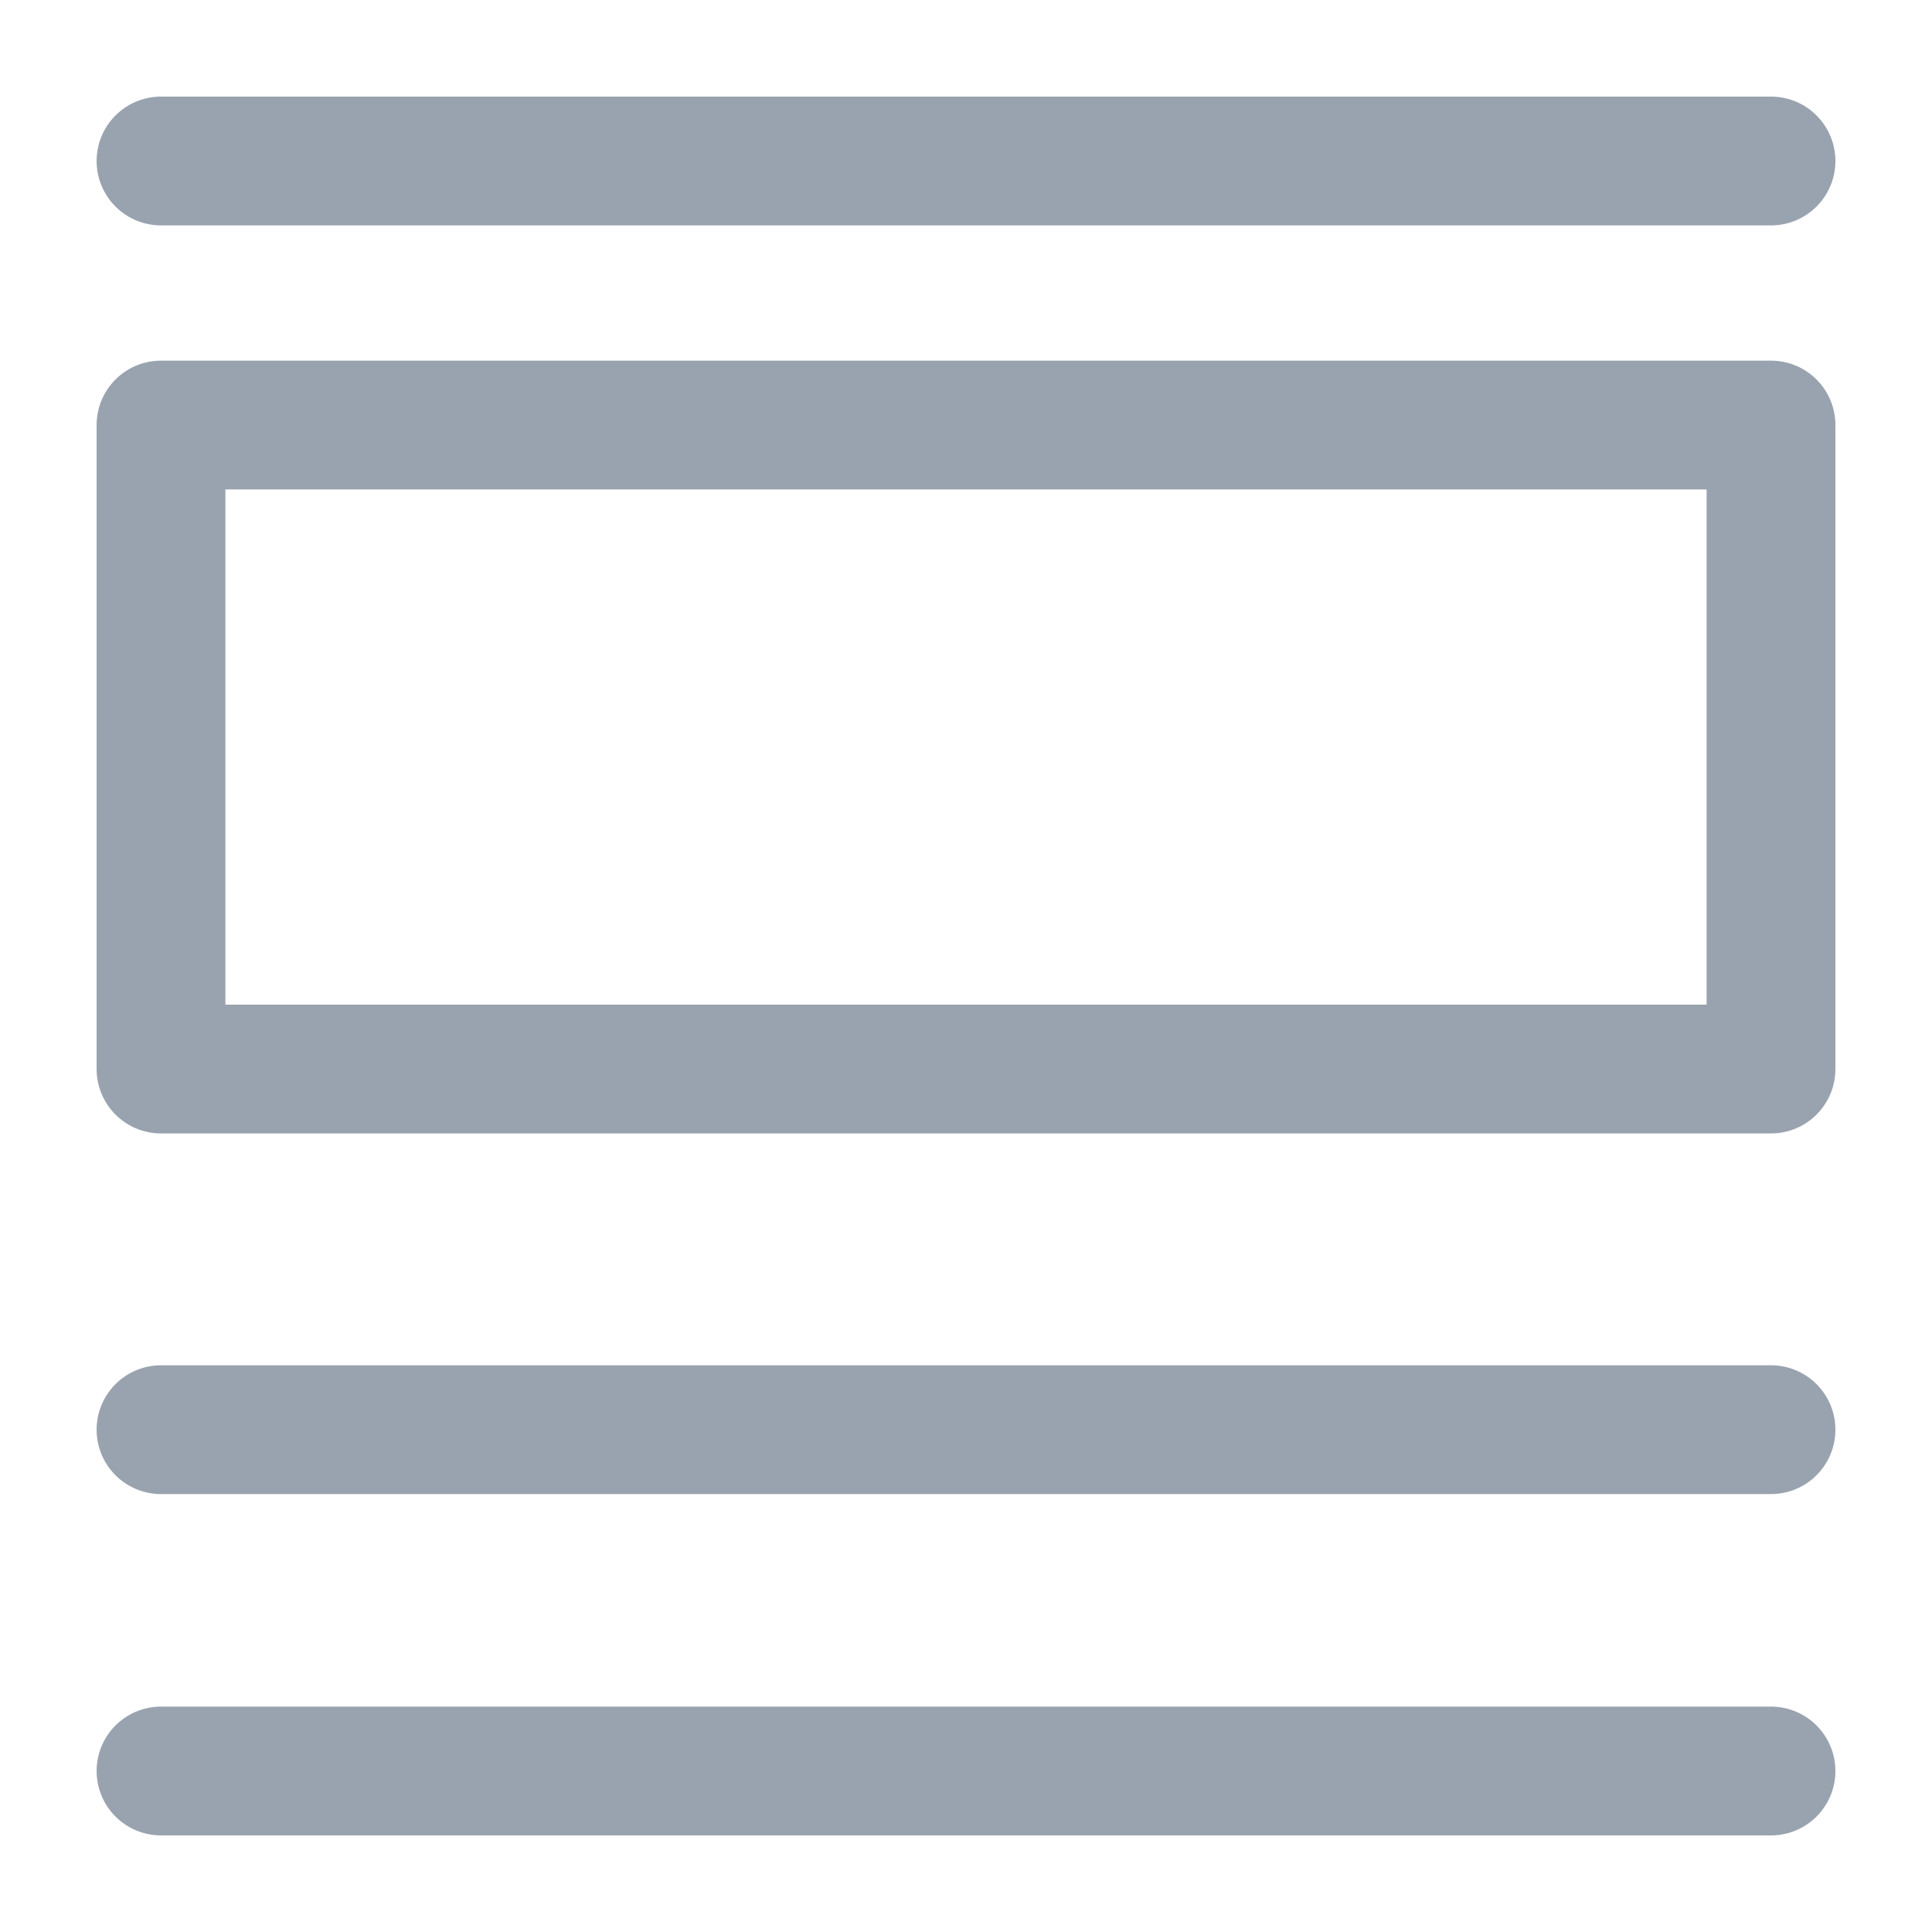
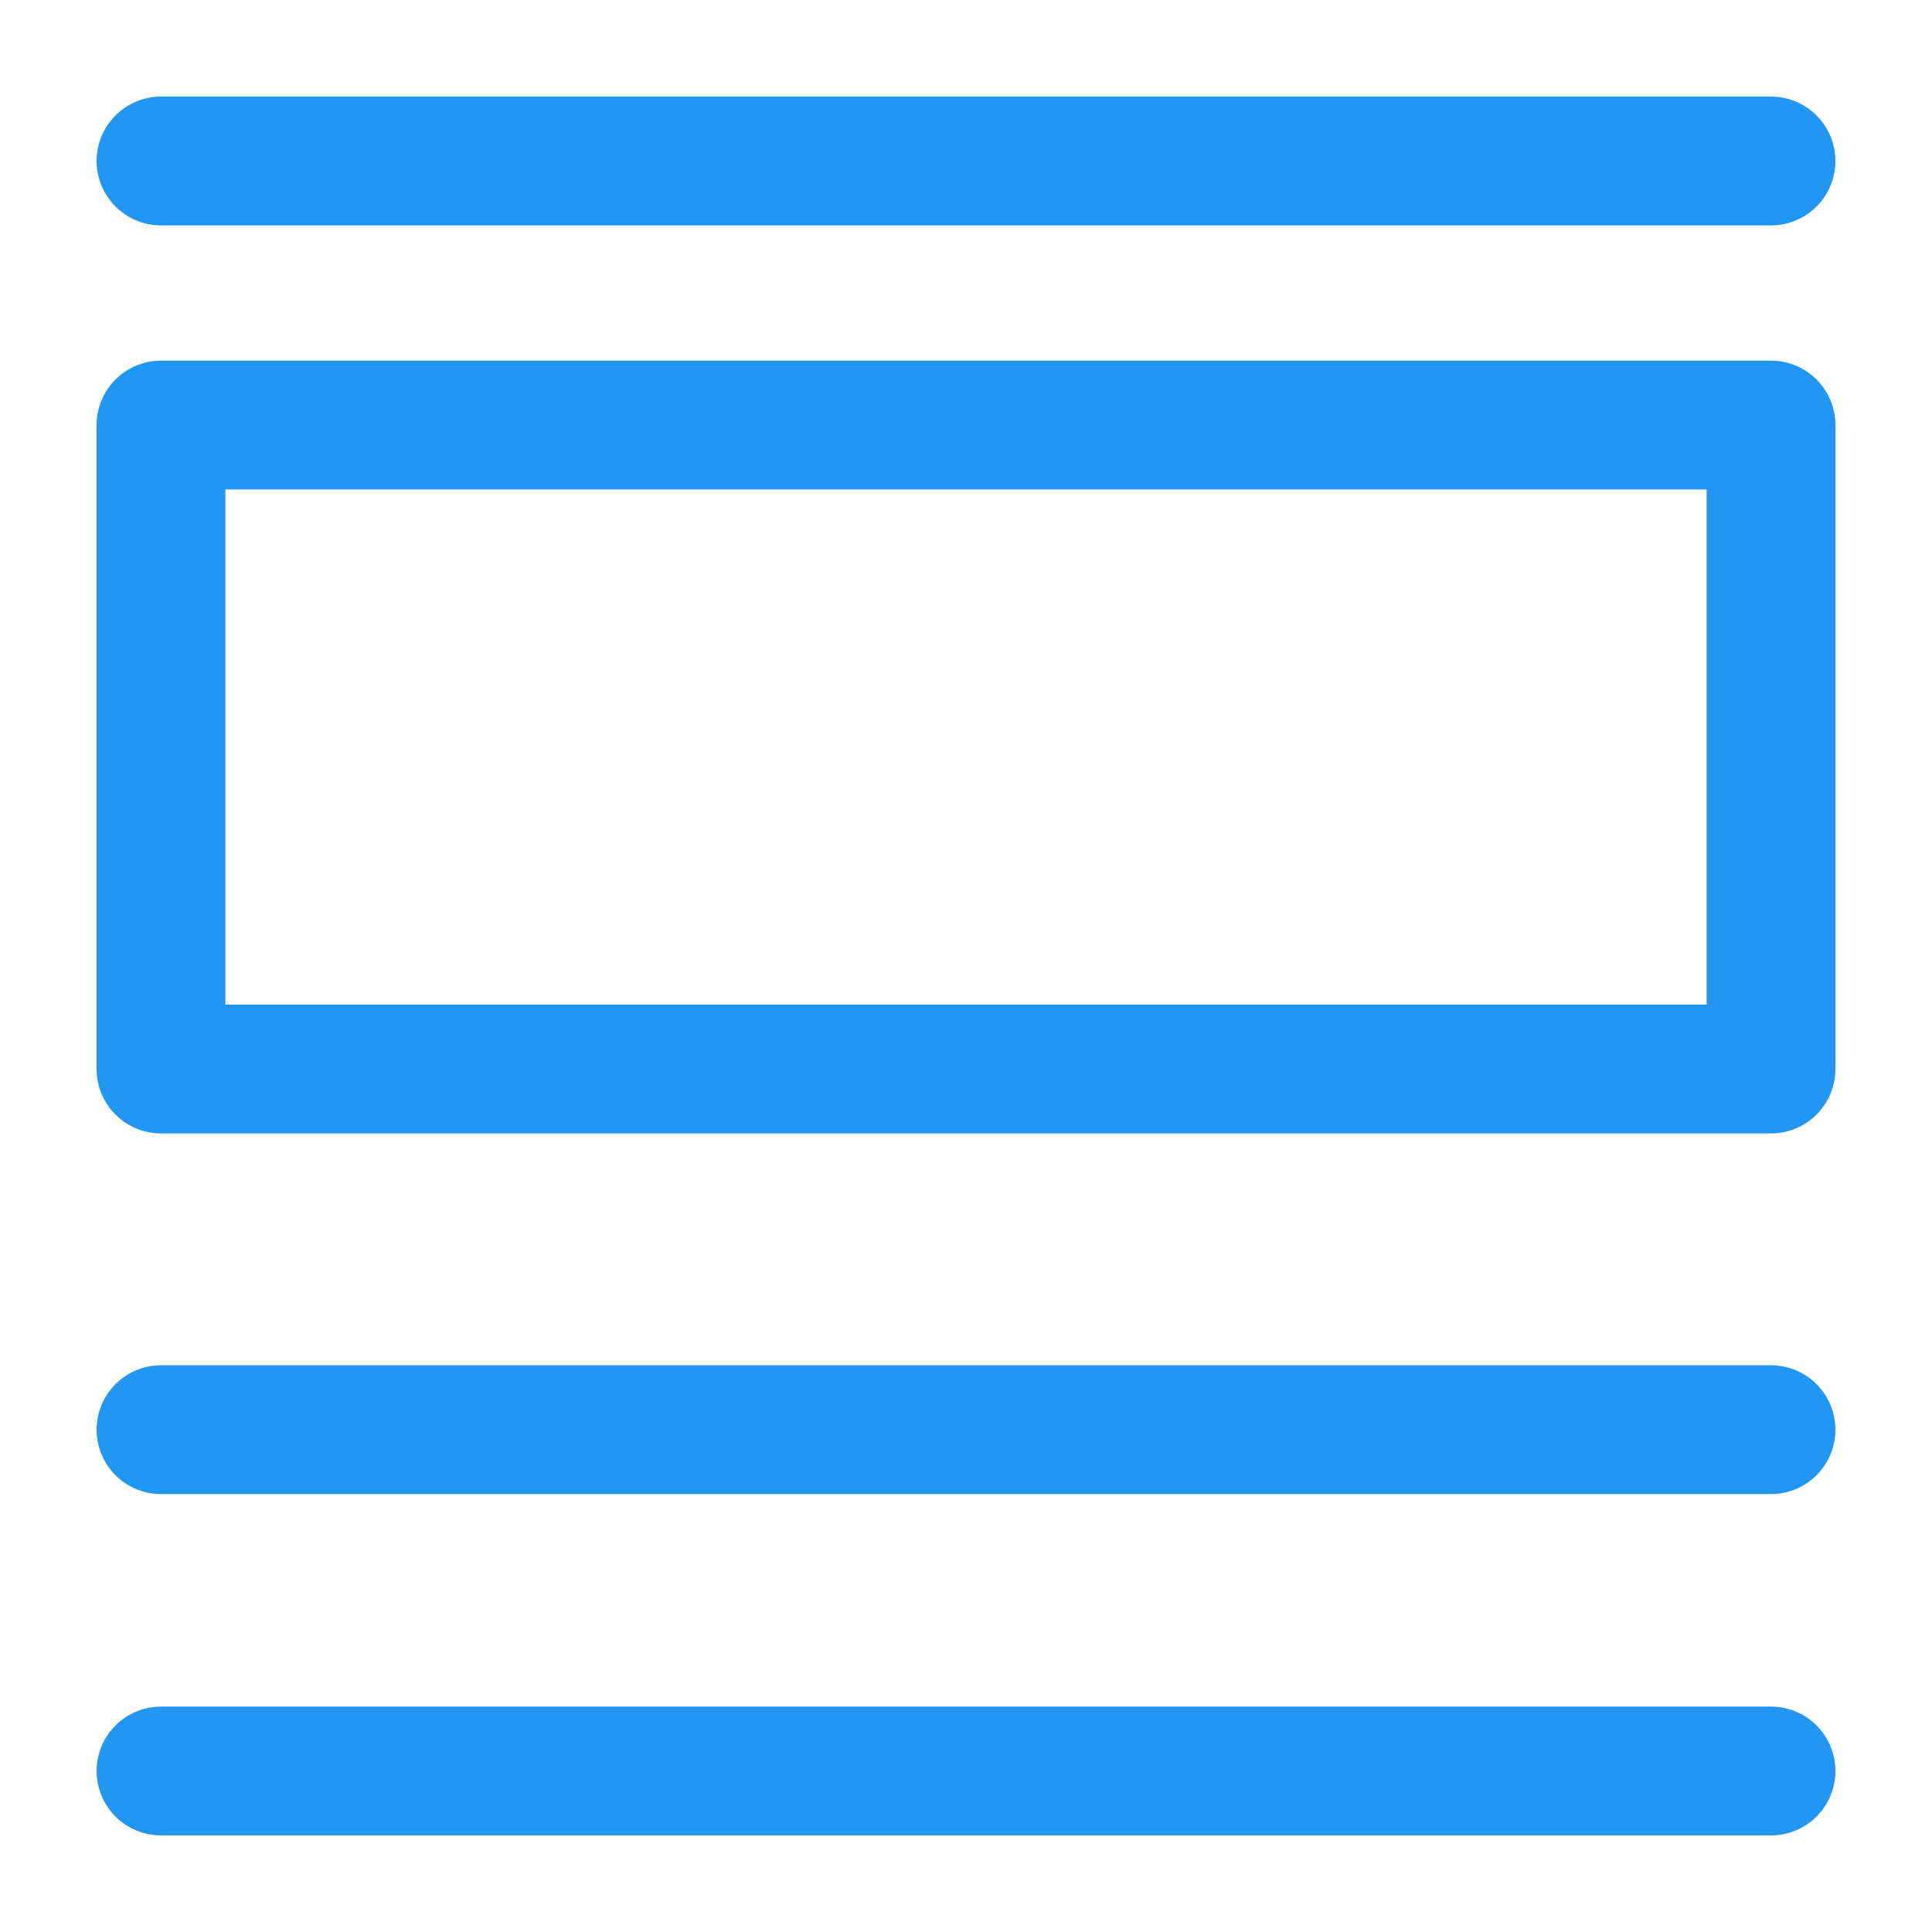
- <svg xmlns="http://www.w3.org/2000/svg" viewBox="0 0 30 30">
-   <g stroke="#99a3af" stroke-width="2" stroke-linecap="round" stroke-linejoin="round" stroke-miterlimit="10">
-     <path fill="none" d="M2.5 6.6h25v10h-25zM2.5 2.5h25" />
-     <path fill="#CEACD1" d="M2.5 22.2h25" />
-     <path fill="none" d="M2.5 27.5h25" />
+ <svg xmlns="http://www.w3.org/2000/svg" version="1.1" id="Layer_1" x="0px" y="0px" width="30px" height="30px" viewBox="0 0 30 30" enable-background="new 0 0 30 30" xml:space="preserve">
+   <g>
+     <rect x="2.5" y="6.6" fill="none" stroke="#2196F3" stroke-width="2" stroke-linecap="round" stroke-linejoin="round" stroke-miterlimit="10" width="25" height="10" />
+     <line fill="none" stroke="#2196F3" stroke-width="2" stroke-linecap="round" stroke-linejoin="round" stroke-miterlimit="10" x1="2.5" y1="2.5" x2="27.5" y2="2.5" />
+     <line fill="#CEACD1" stroke="#2196F3" stroke-width="2" stroke-linecap="round" stroke-linejoin="round" stroke-miterlimit="10" x1="2.5" y1="22.2" x2="27.5" y2="22.2" />
+     <line fill="none" stroke="#2196F3" stroke-width="2" stroke-linecap="round" stroke-linejoin="round" stroke-miterlimit="10" x1="2.5" y1="27.5" x2="27.5" y2="27.5" />
  </g>
</svg>
